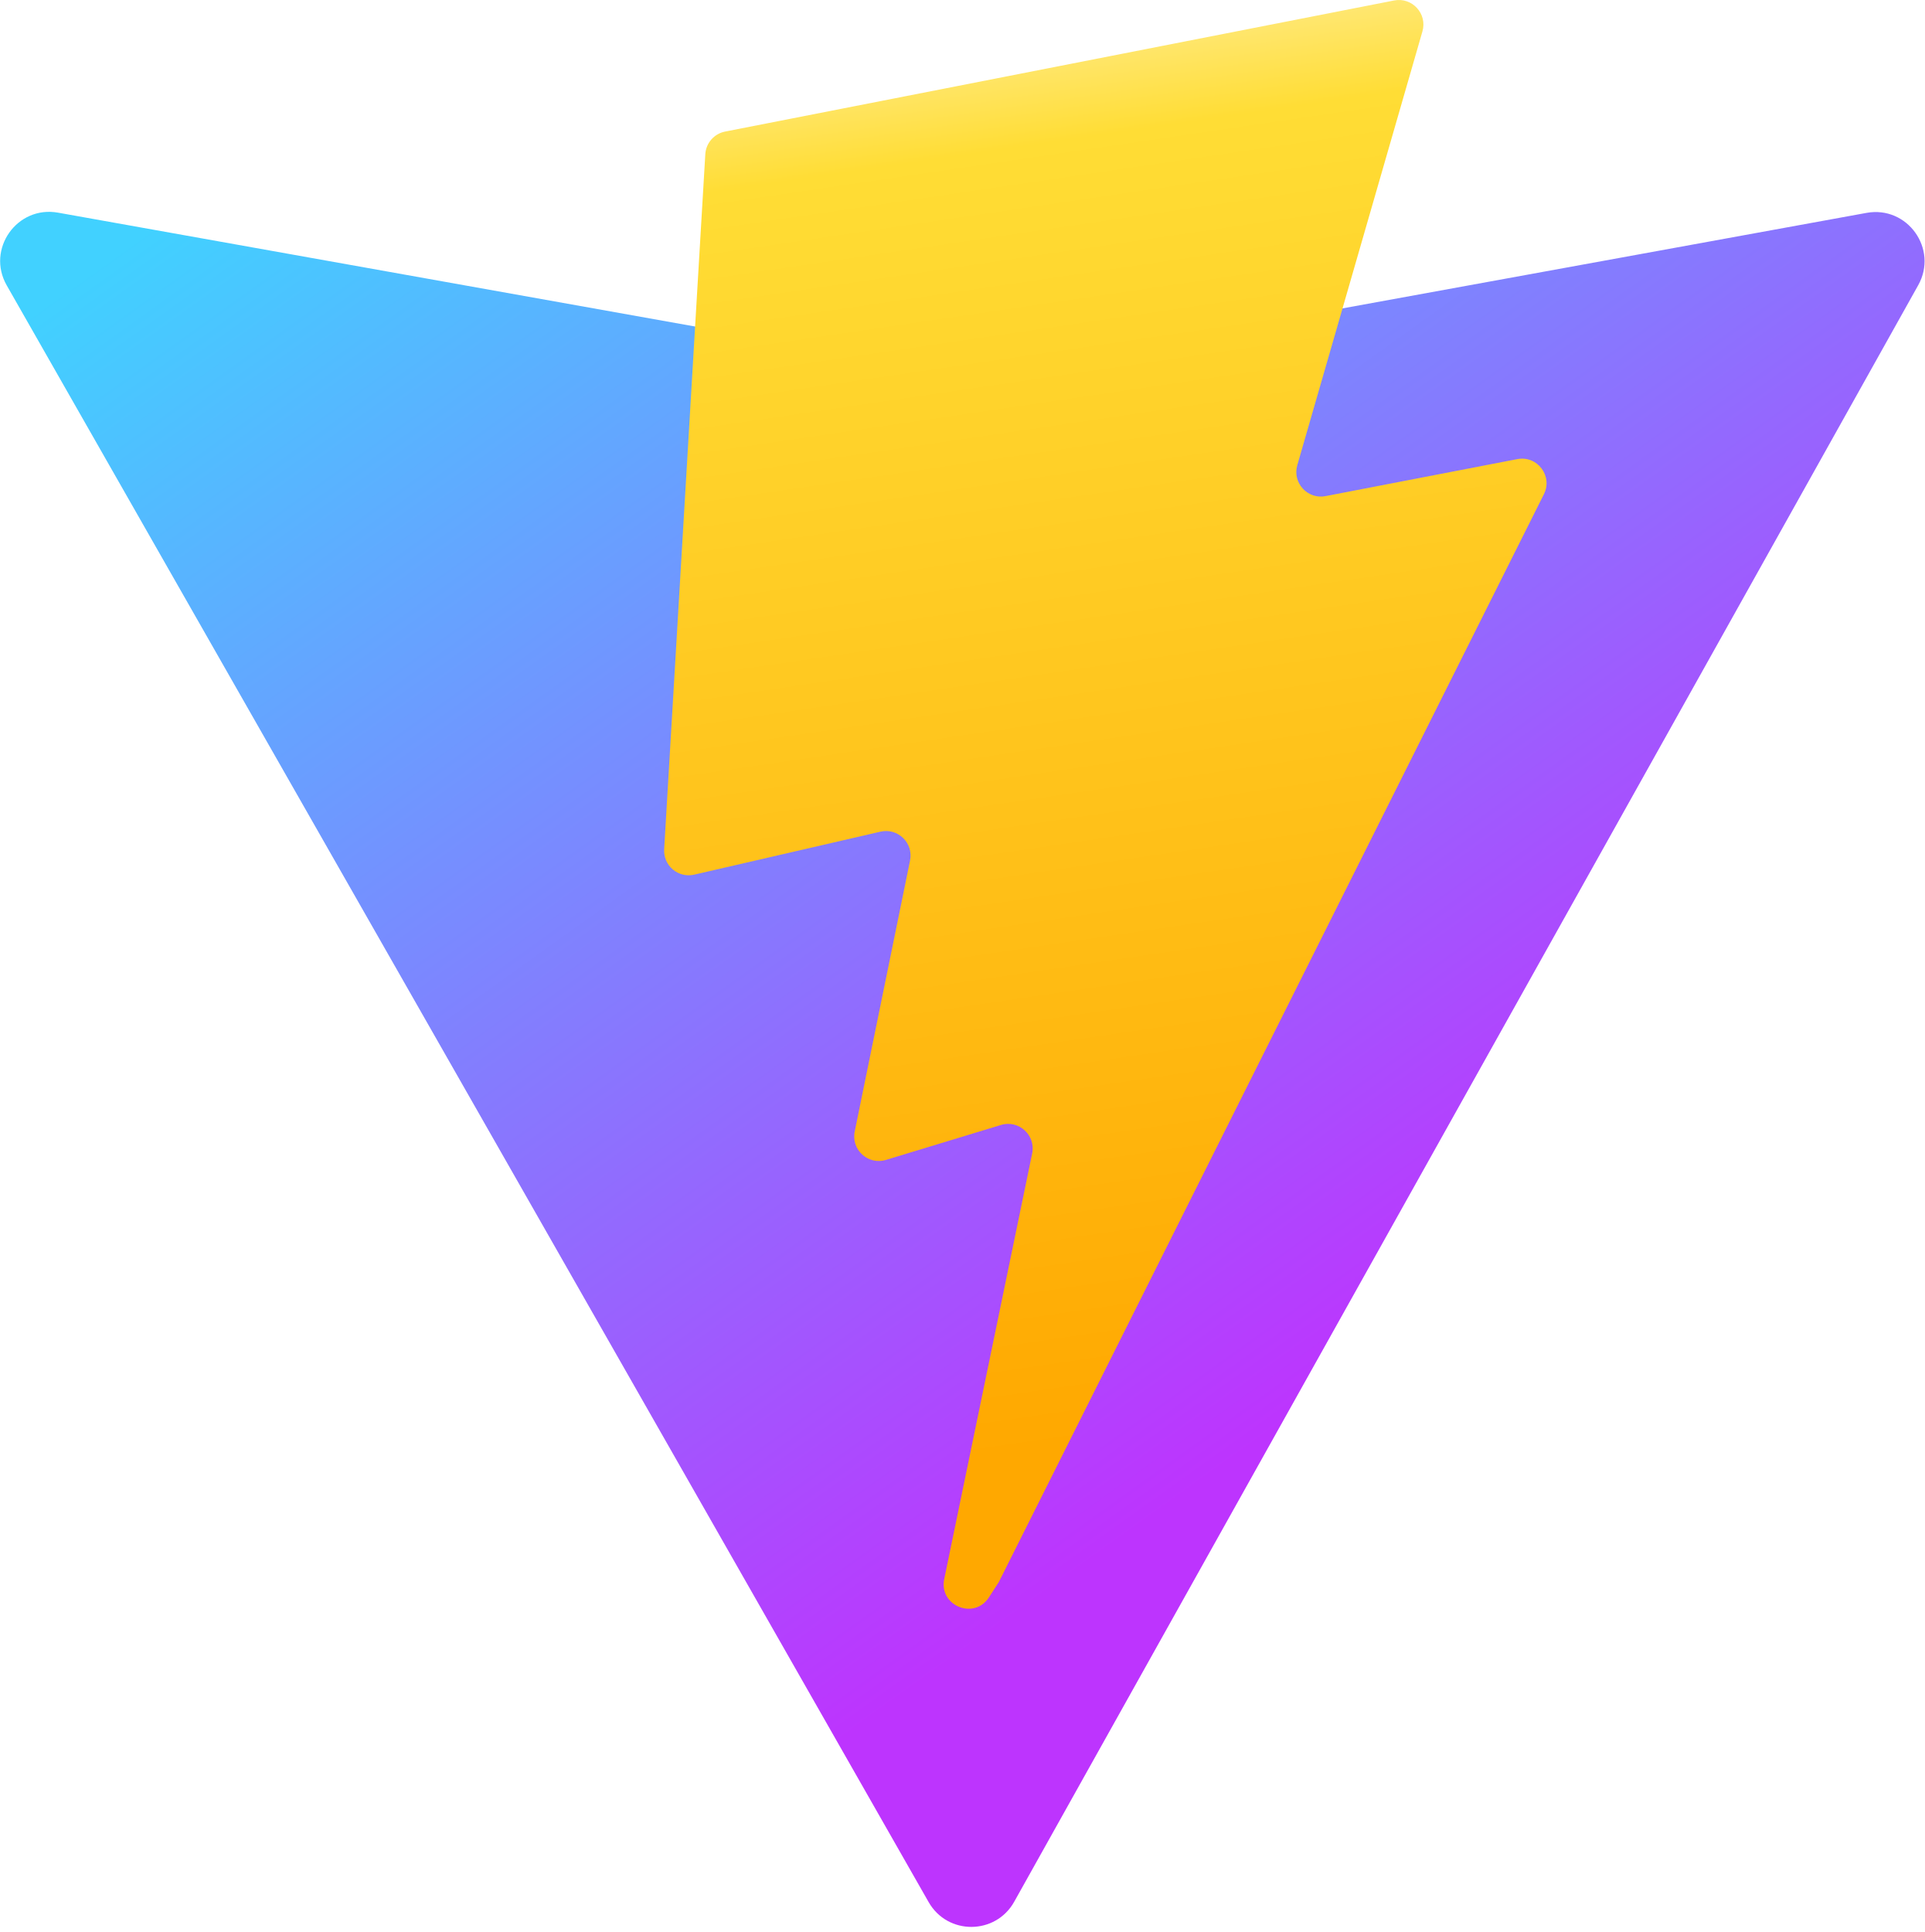
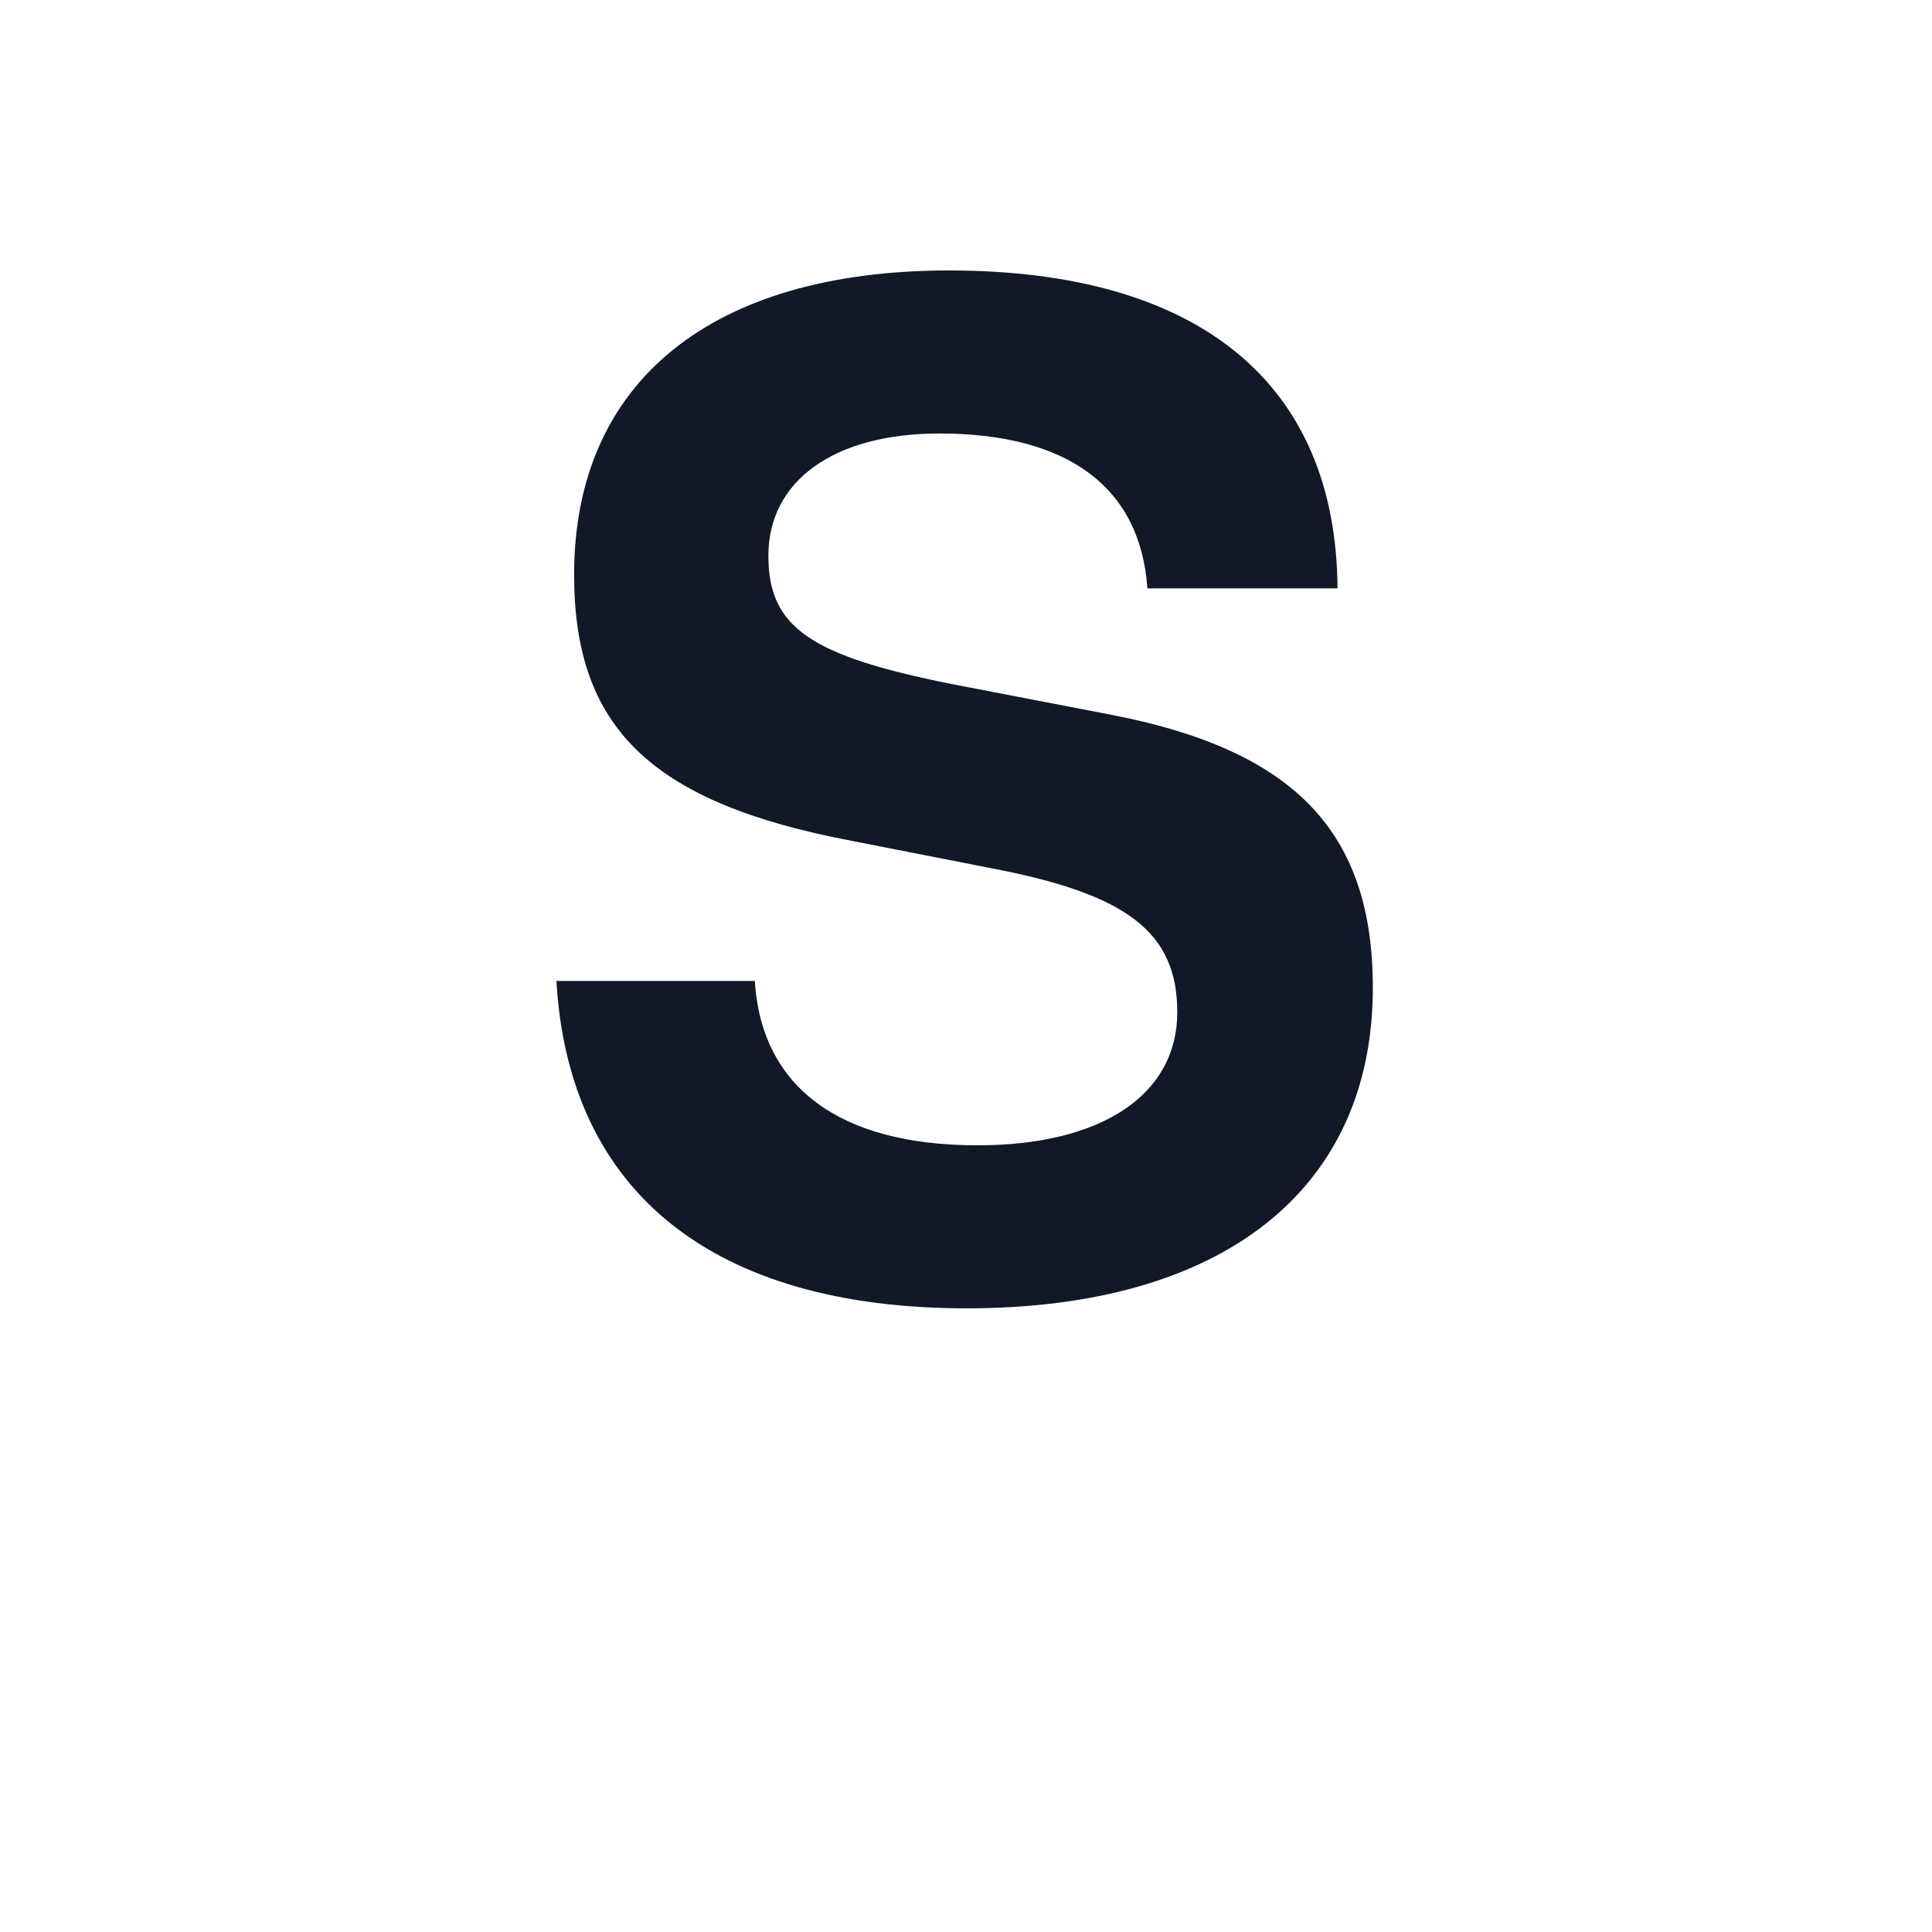
- <svg xmlns="http://www.w3.org/2000/svg" aria-hidden="true" role="img" class="iconify iconify--logos" width="31.88" height="32" preserveAspectRatio="xMidYMid meet" viewBox="0 0 256 257">
-   <defs>
-     <linearGradient id="IconifyId1813088fe1fbc01fb466" x1="-.828%" x2="57.636%" y1="7.652%" y2="78.411%">
-       <stop offset="0%" stop-color="#41D1FF" />
-       <stop offset="100%" stop-color="#BD34FE" />
-     </linearGradient>
-     <linearGradient id="IconifyId1813088fe1fbc01fb467" x1="43.376%" x2="50.316%" y1="2.242%" y2="89.03%">
-       <stop offset="0%" stop-color="#FFEA83" />
-       <stop offset="8.333%" stop-color="#FFDD35" />
-       <stop offset="100%" stop-color="#FFA800" />
-     </linearGradient>
-   </defs>
-   <path fill="url(#IconifyId1813088fe1fbc01fb466)" d="M255.153 37.938L134.897 252.976c-2.483 4.44-8.862 4.466-11.382.048L.875 37.958c-2.746-4.814 1.371-10.646 6.827-9.67l120.385 21.517a6.537 6.537 0 0 0 2.322-.004l117.867-21.483c5.438-.991 9.574 4.796 6.877 9.62Z" />
-   <path fill="url(#IconifyId1813088fe1fbc01fb467)" d="M185.432.063L96.44 17.501a3.268 3.268 0 0 0-2.634 3.014l-5.474 92.456a3.268 3.268 0 0 0 3.997 3.378l24.777-5.718c2.318-.535 4.413 1.507 3.936 3.838l-7.361 36.047c-.495 2.426 1.782 4.5 4.151 3.78l15.304-4.649c2.372-.72 4.652 1.36 4.15 3.788l-11.698 56.621c-.732 3.542 3.979 5.473 5.943 2.437l1.313-2.028l72.516-144.72c1.215-2.423-.88-5.186-3.54-4.672l-25.505 4.922c-2.396.462-4.435-1.77-3.759-4.114l16.646-57.705c.677-2.35-1.37-4.583-3.769-4.113Z" />
+ <svg xmlns="http://www.w3.org/2000/svg" width="512" height="512" viewBox="0 0 512 512" role="img" aria-label="Letter S">
+   <rect width="100%" height="100%" fill="transparent" />
+   <text x="50%" y="50%" dominant-baseline="central" text-anchor="middle" font-family="Helvetica, Arial, sans-serif" font-size="360" font-weight="800" style="fill:#111827;">
+     S
+   </text>
</svg>
